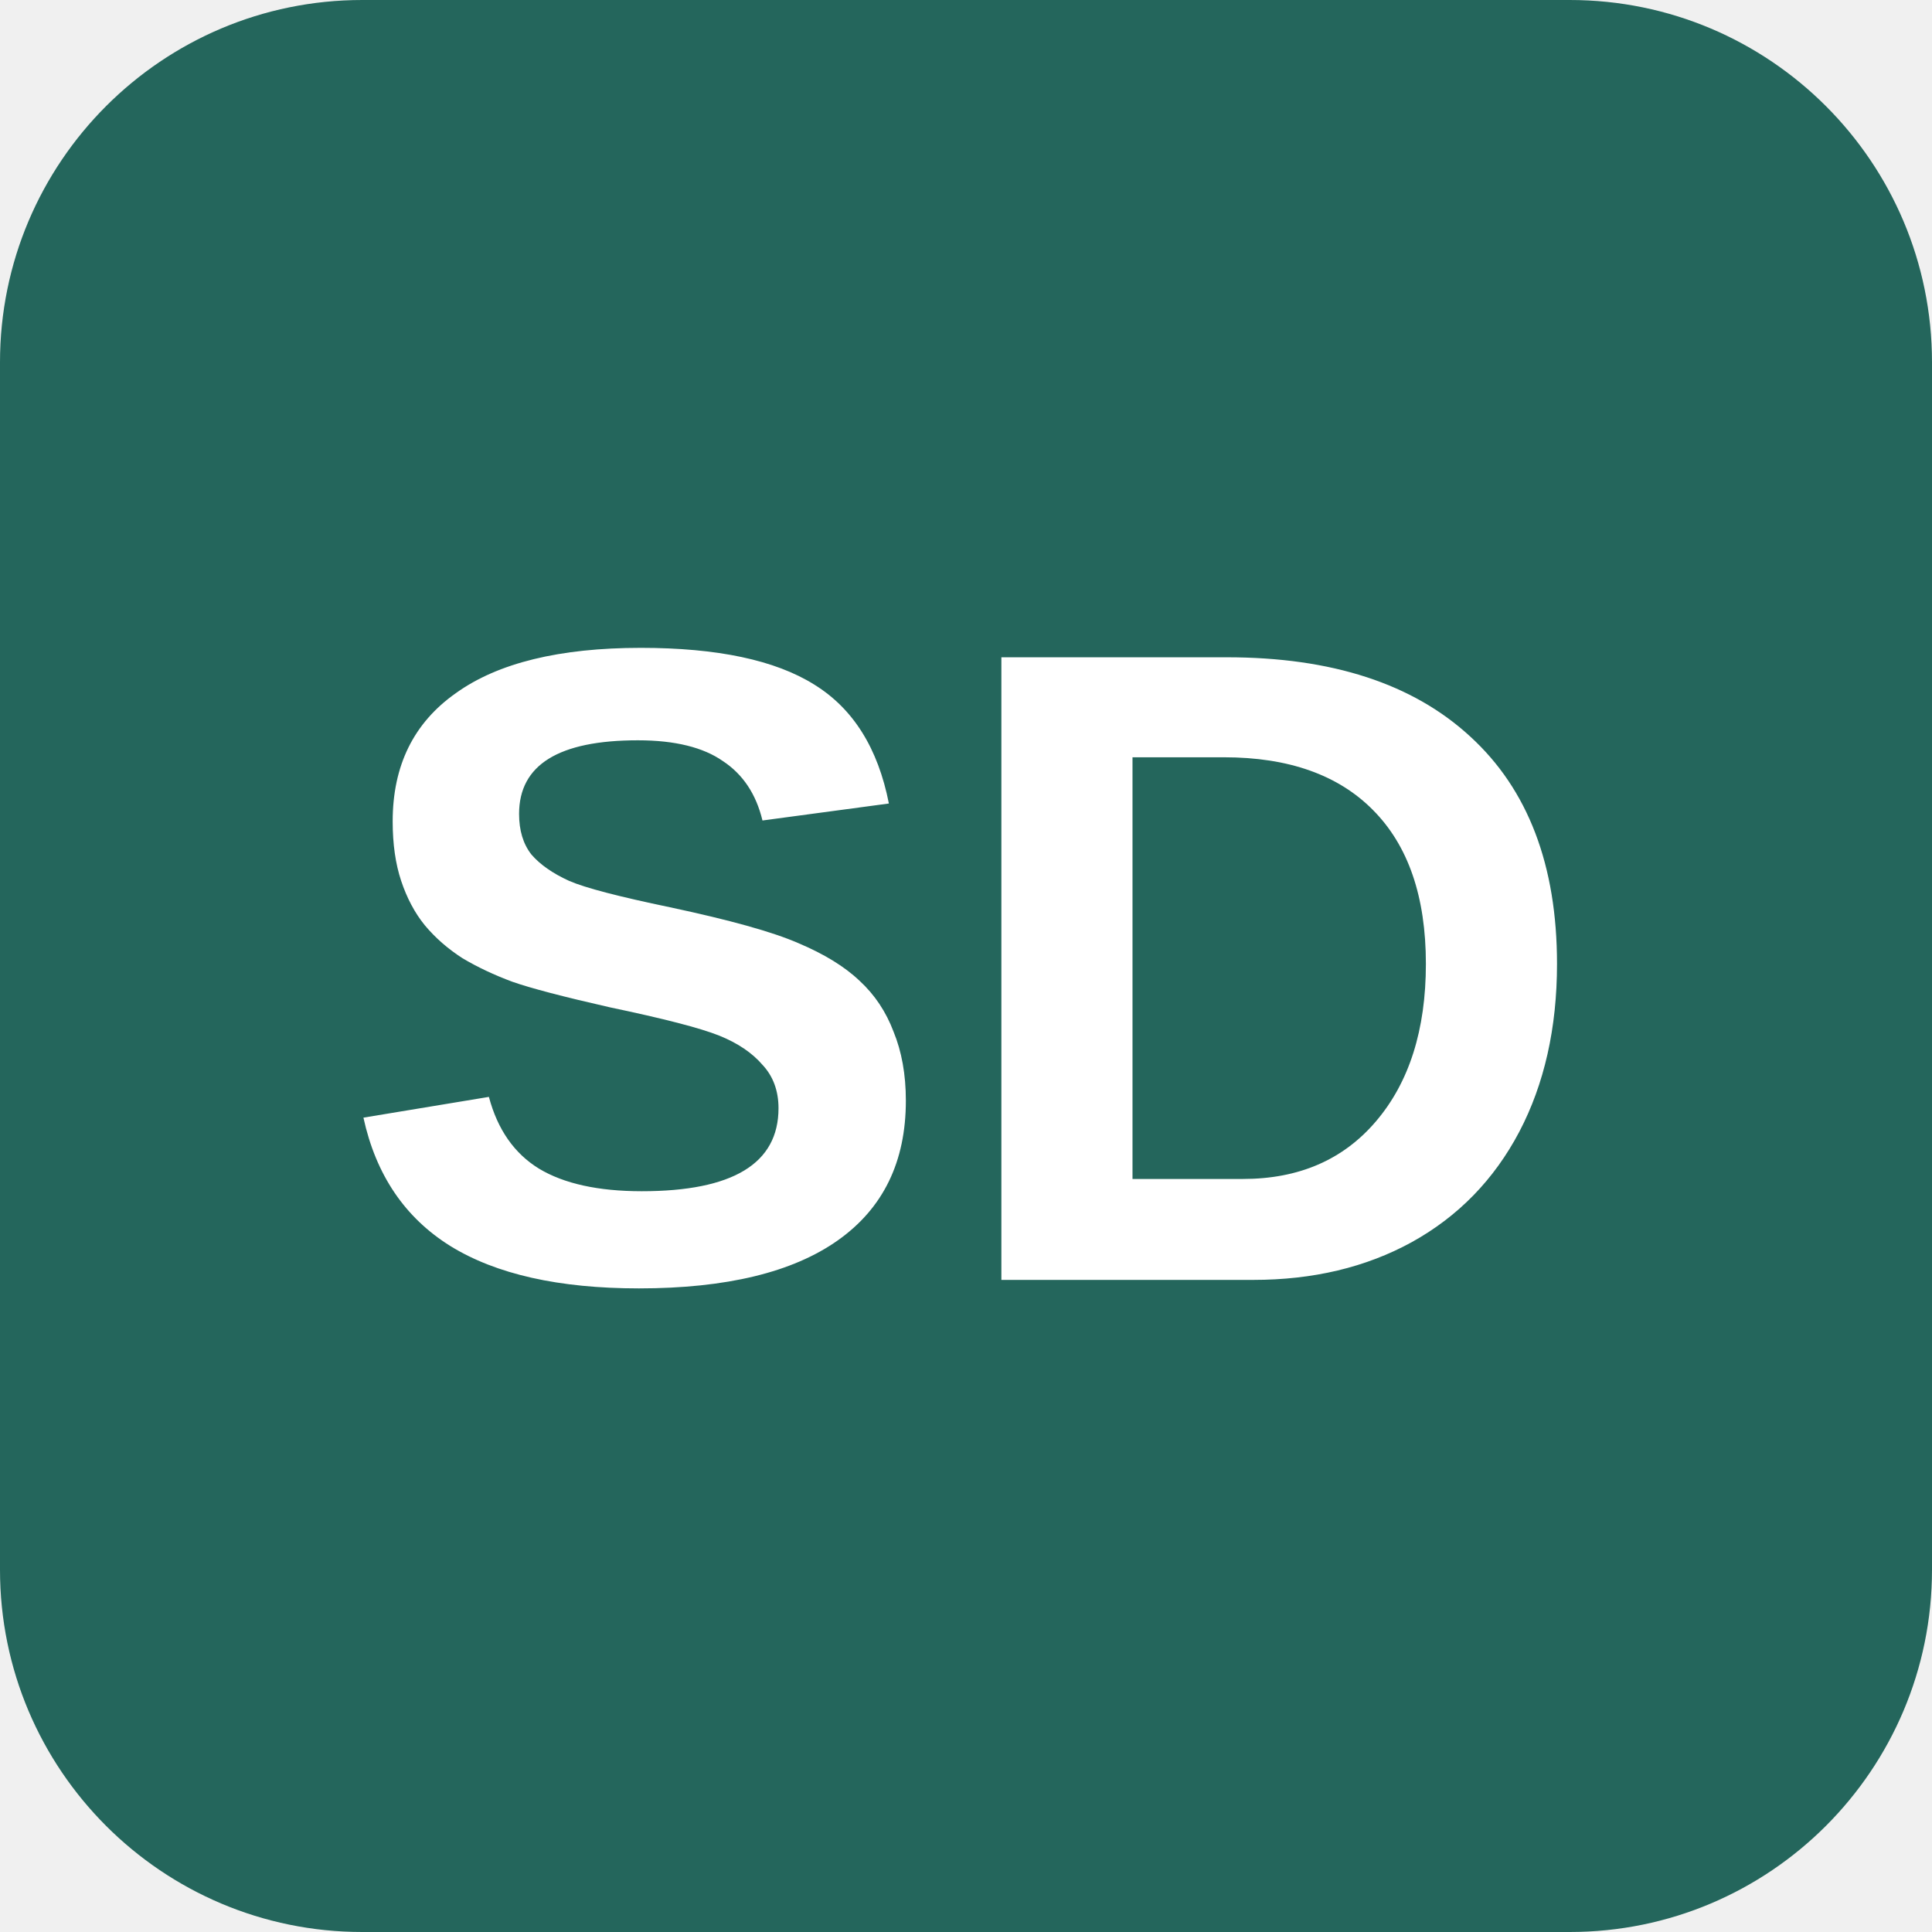
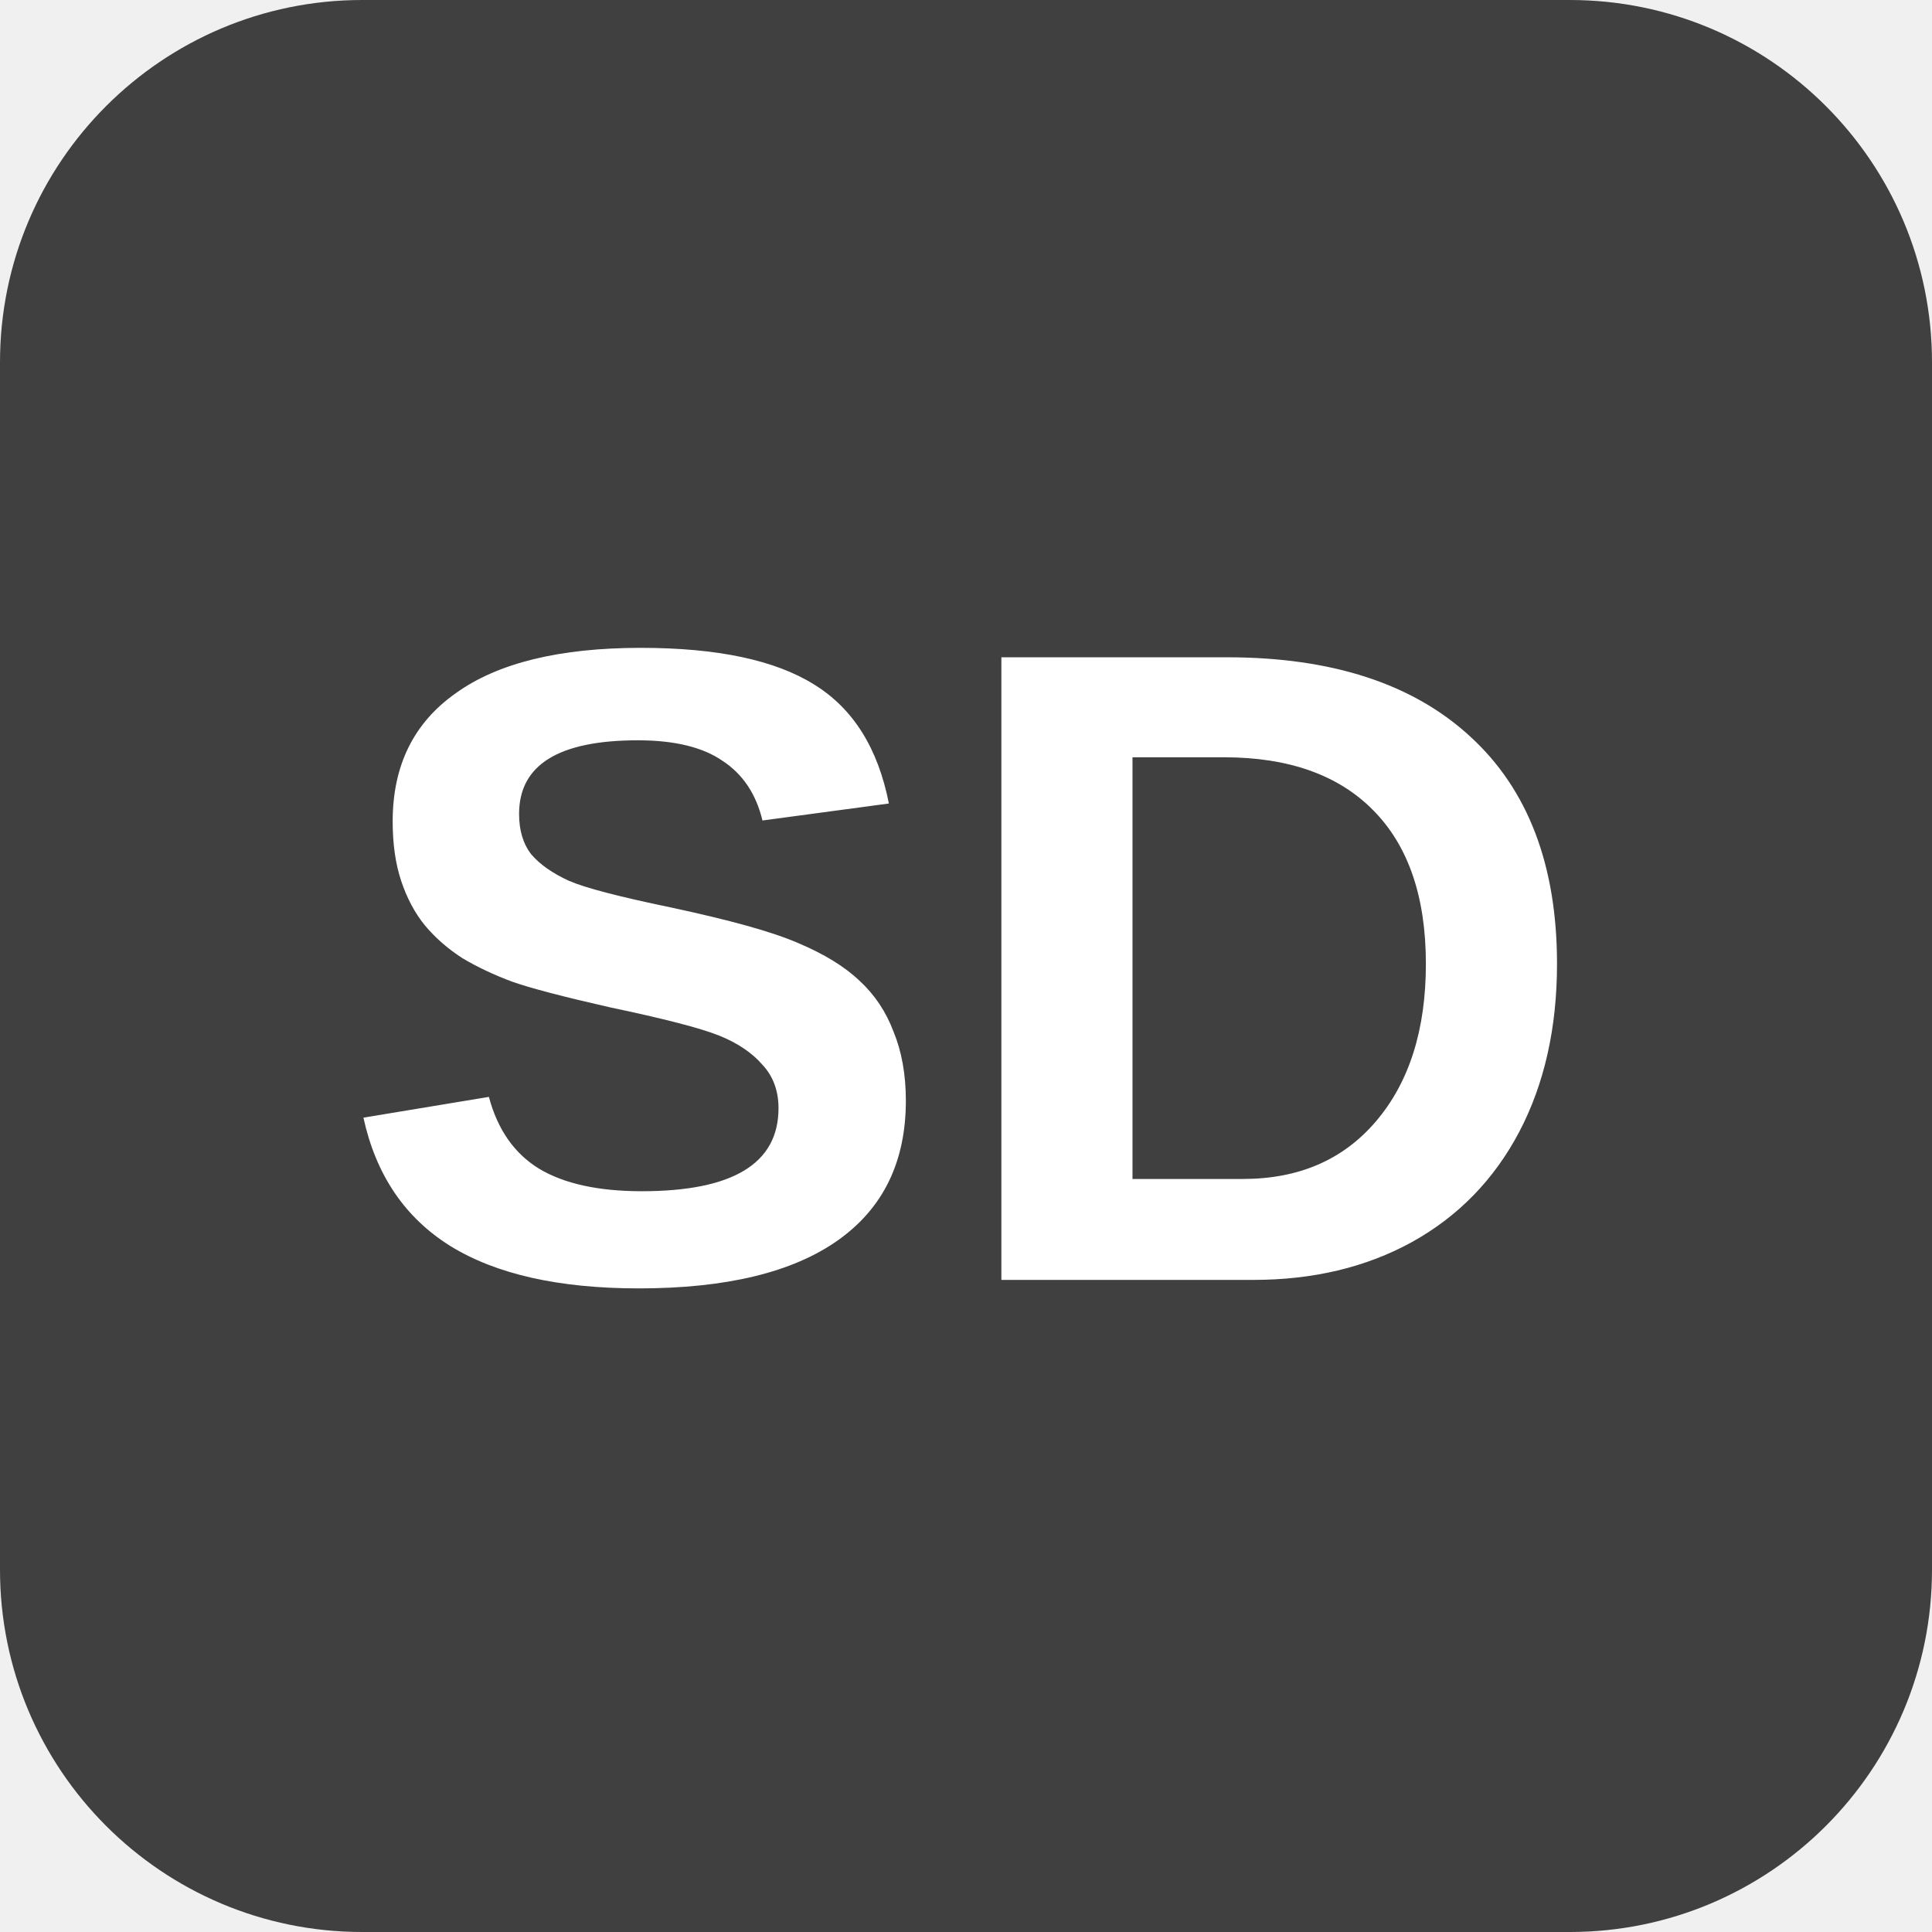
<svg xmlns="http://www.w3.org/2000/svg" viewBox="0 0 32 32">
-   <rect width="32" height="32" rx="6" fill="#24665c" />
+   <rect width="32" height="32" rx="6" fill="#404040" />
  <text x="16" y="16" text-anchor="middle" dominant-baseline="central" font-family="Arial, Helvetica, sans-serif" font-weight="700" font-size="15" fill="#fff">SD</text>
</svg>
